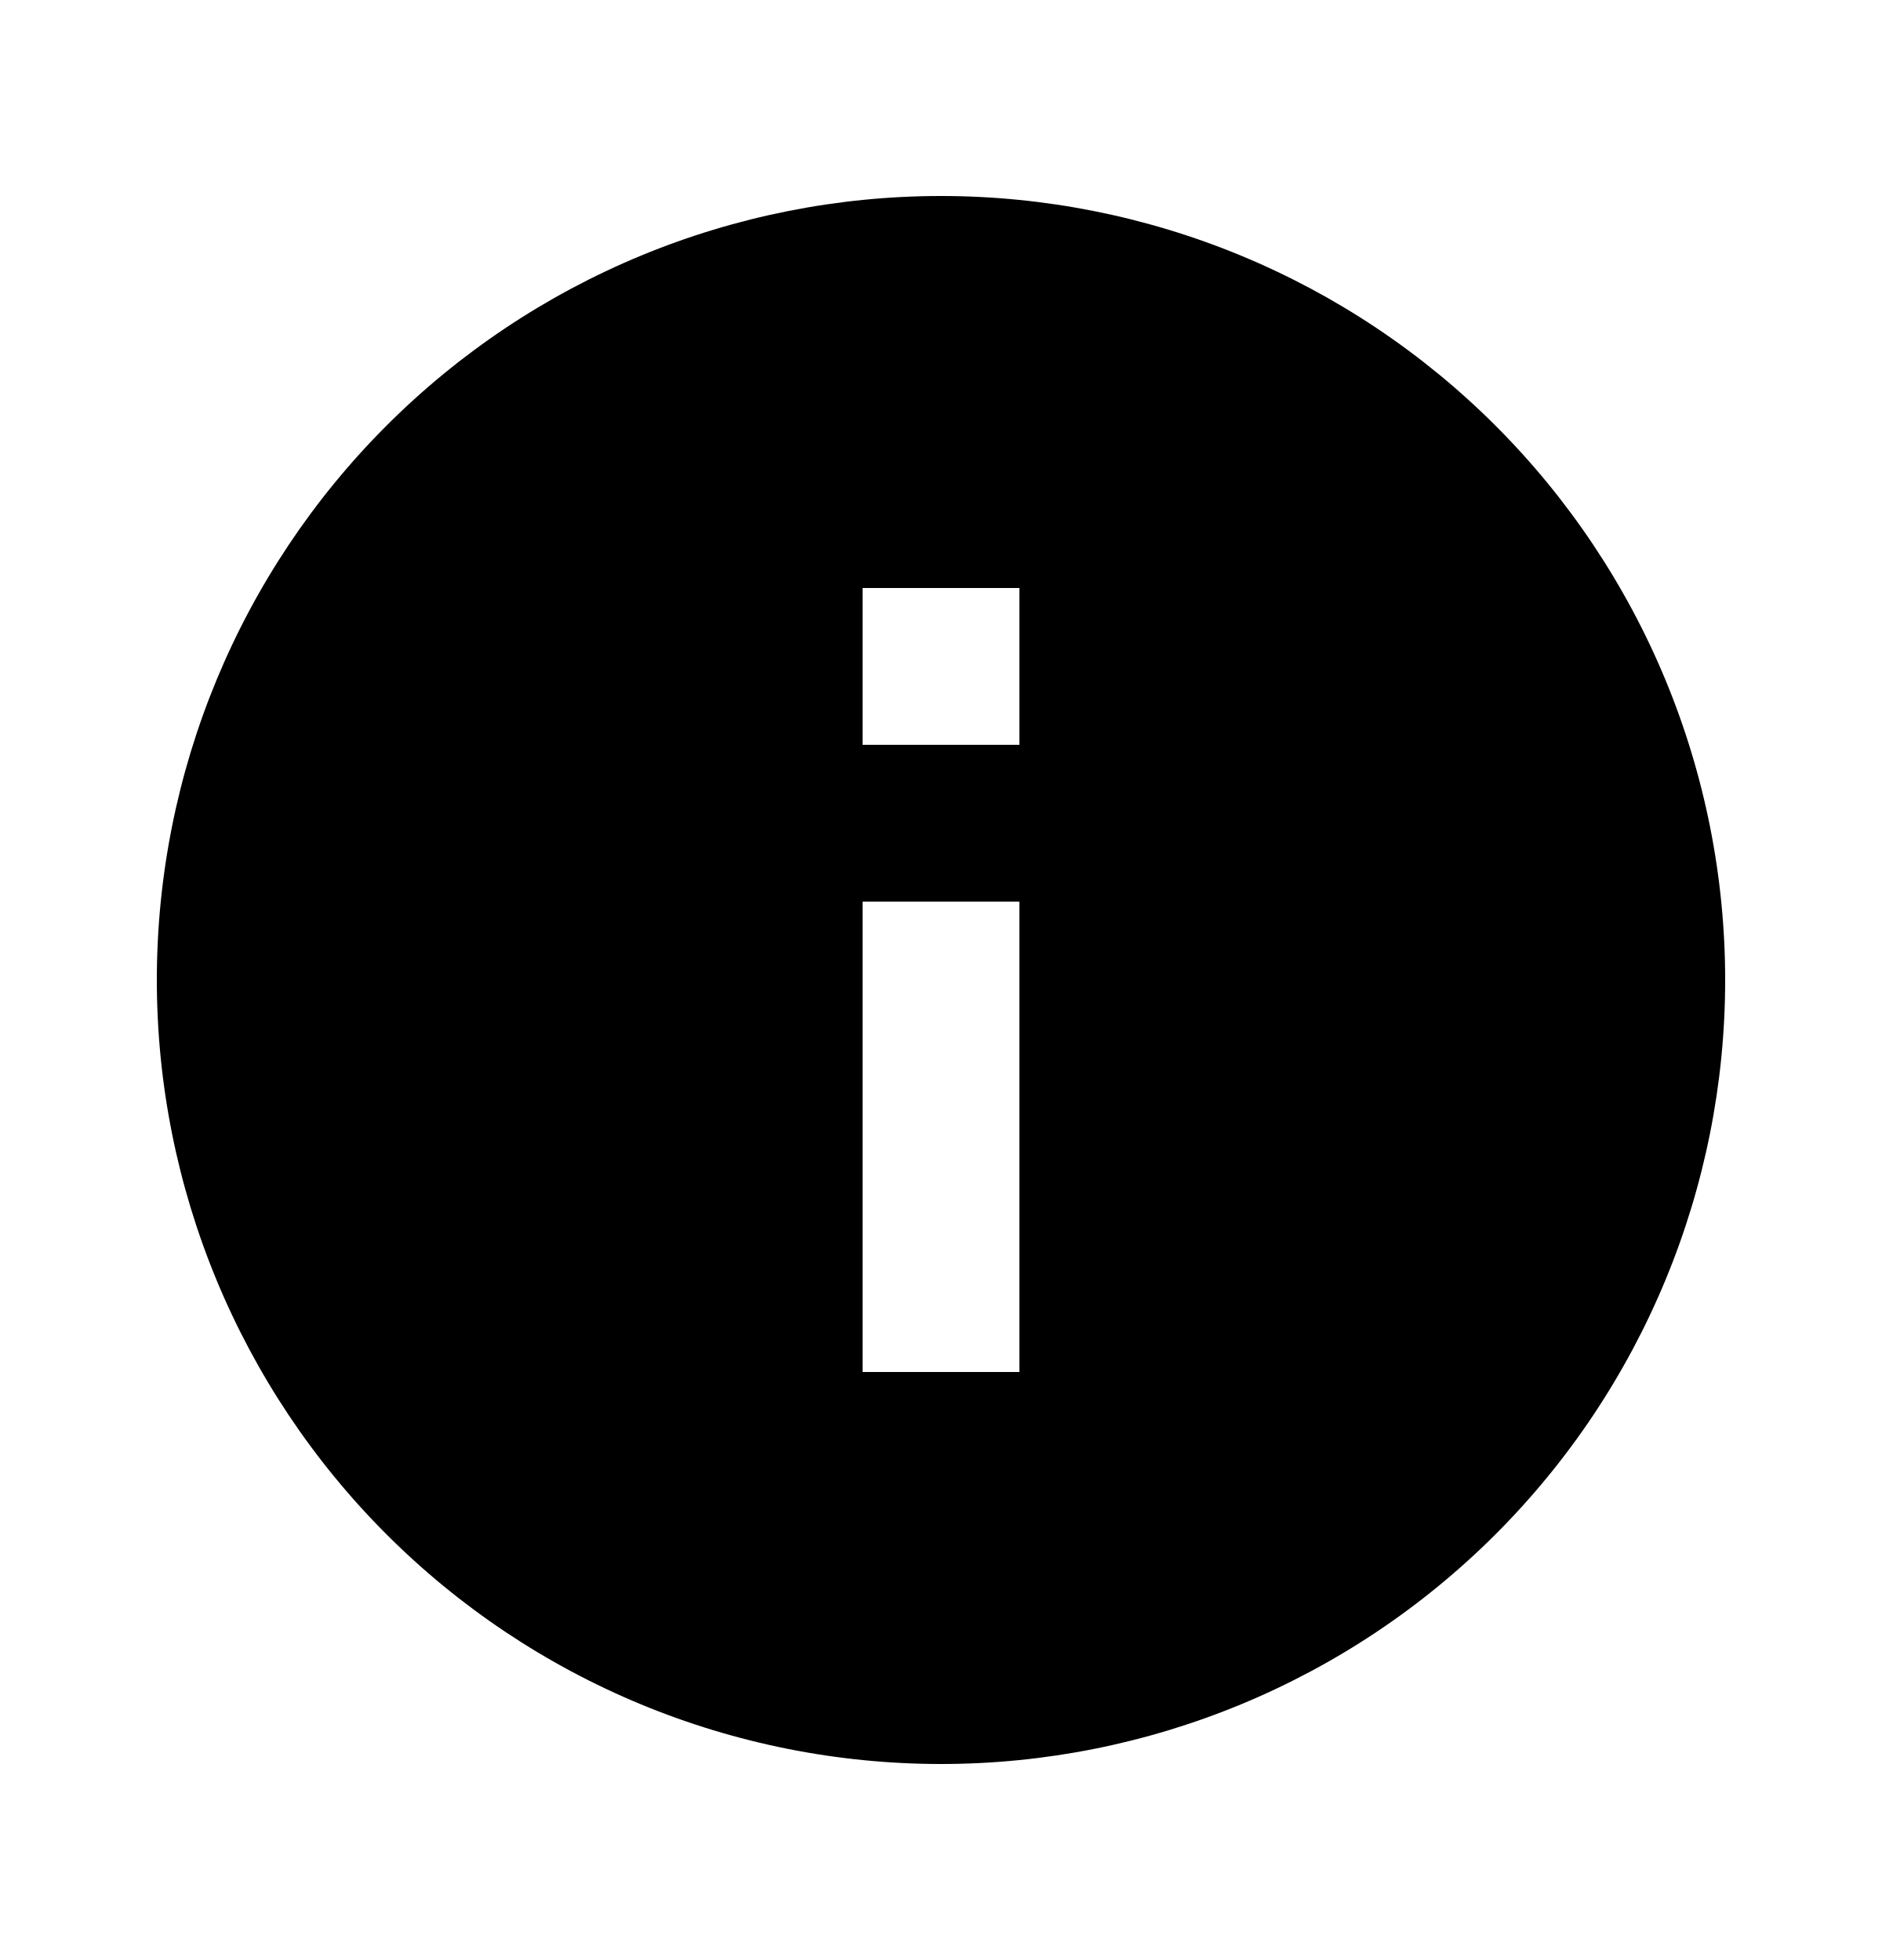
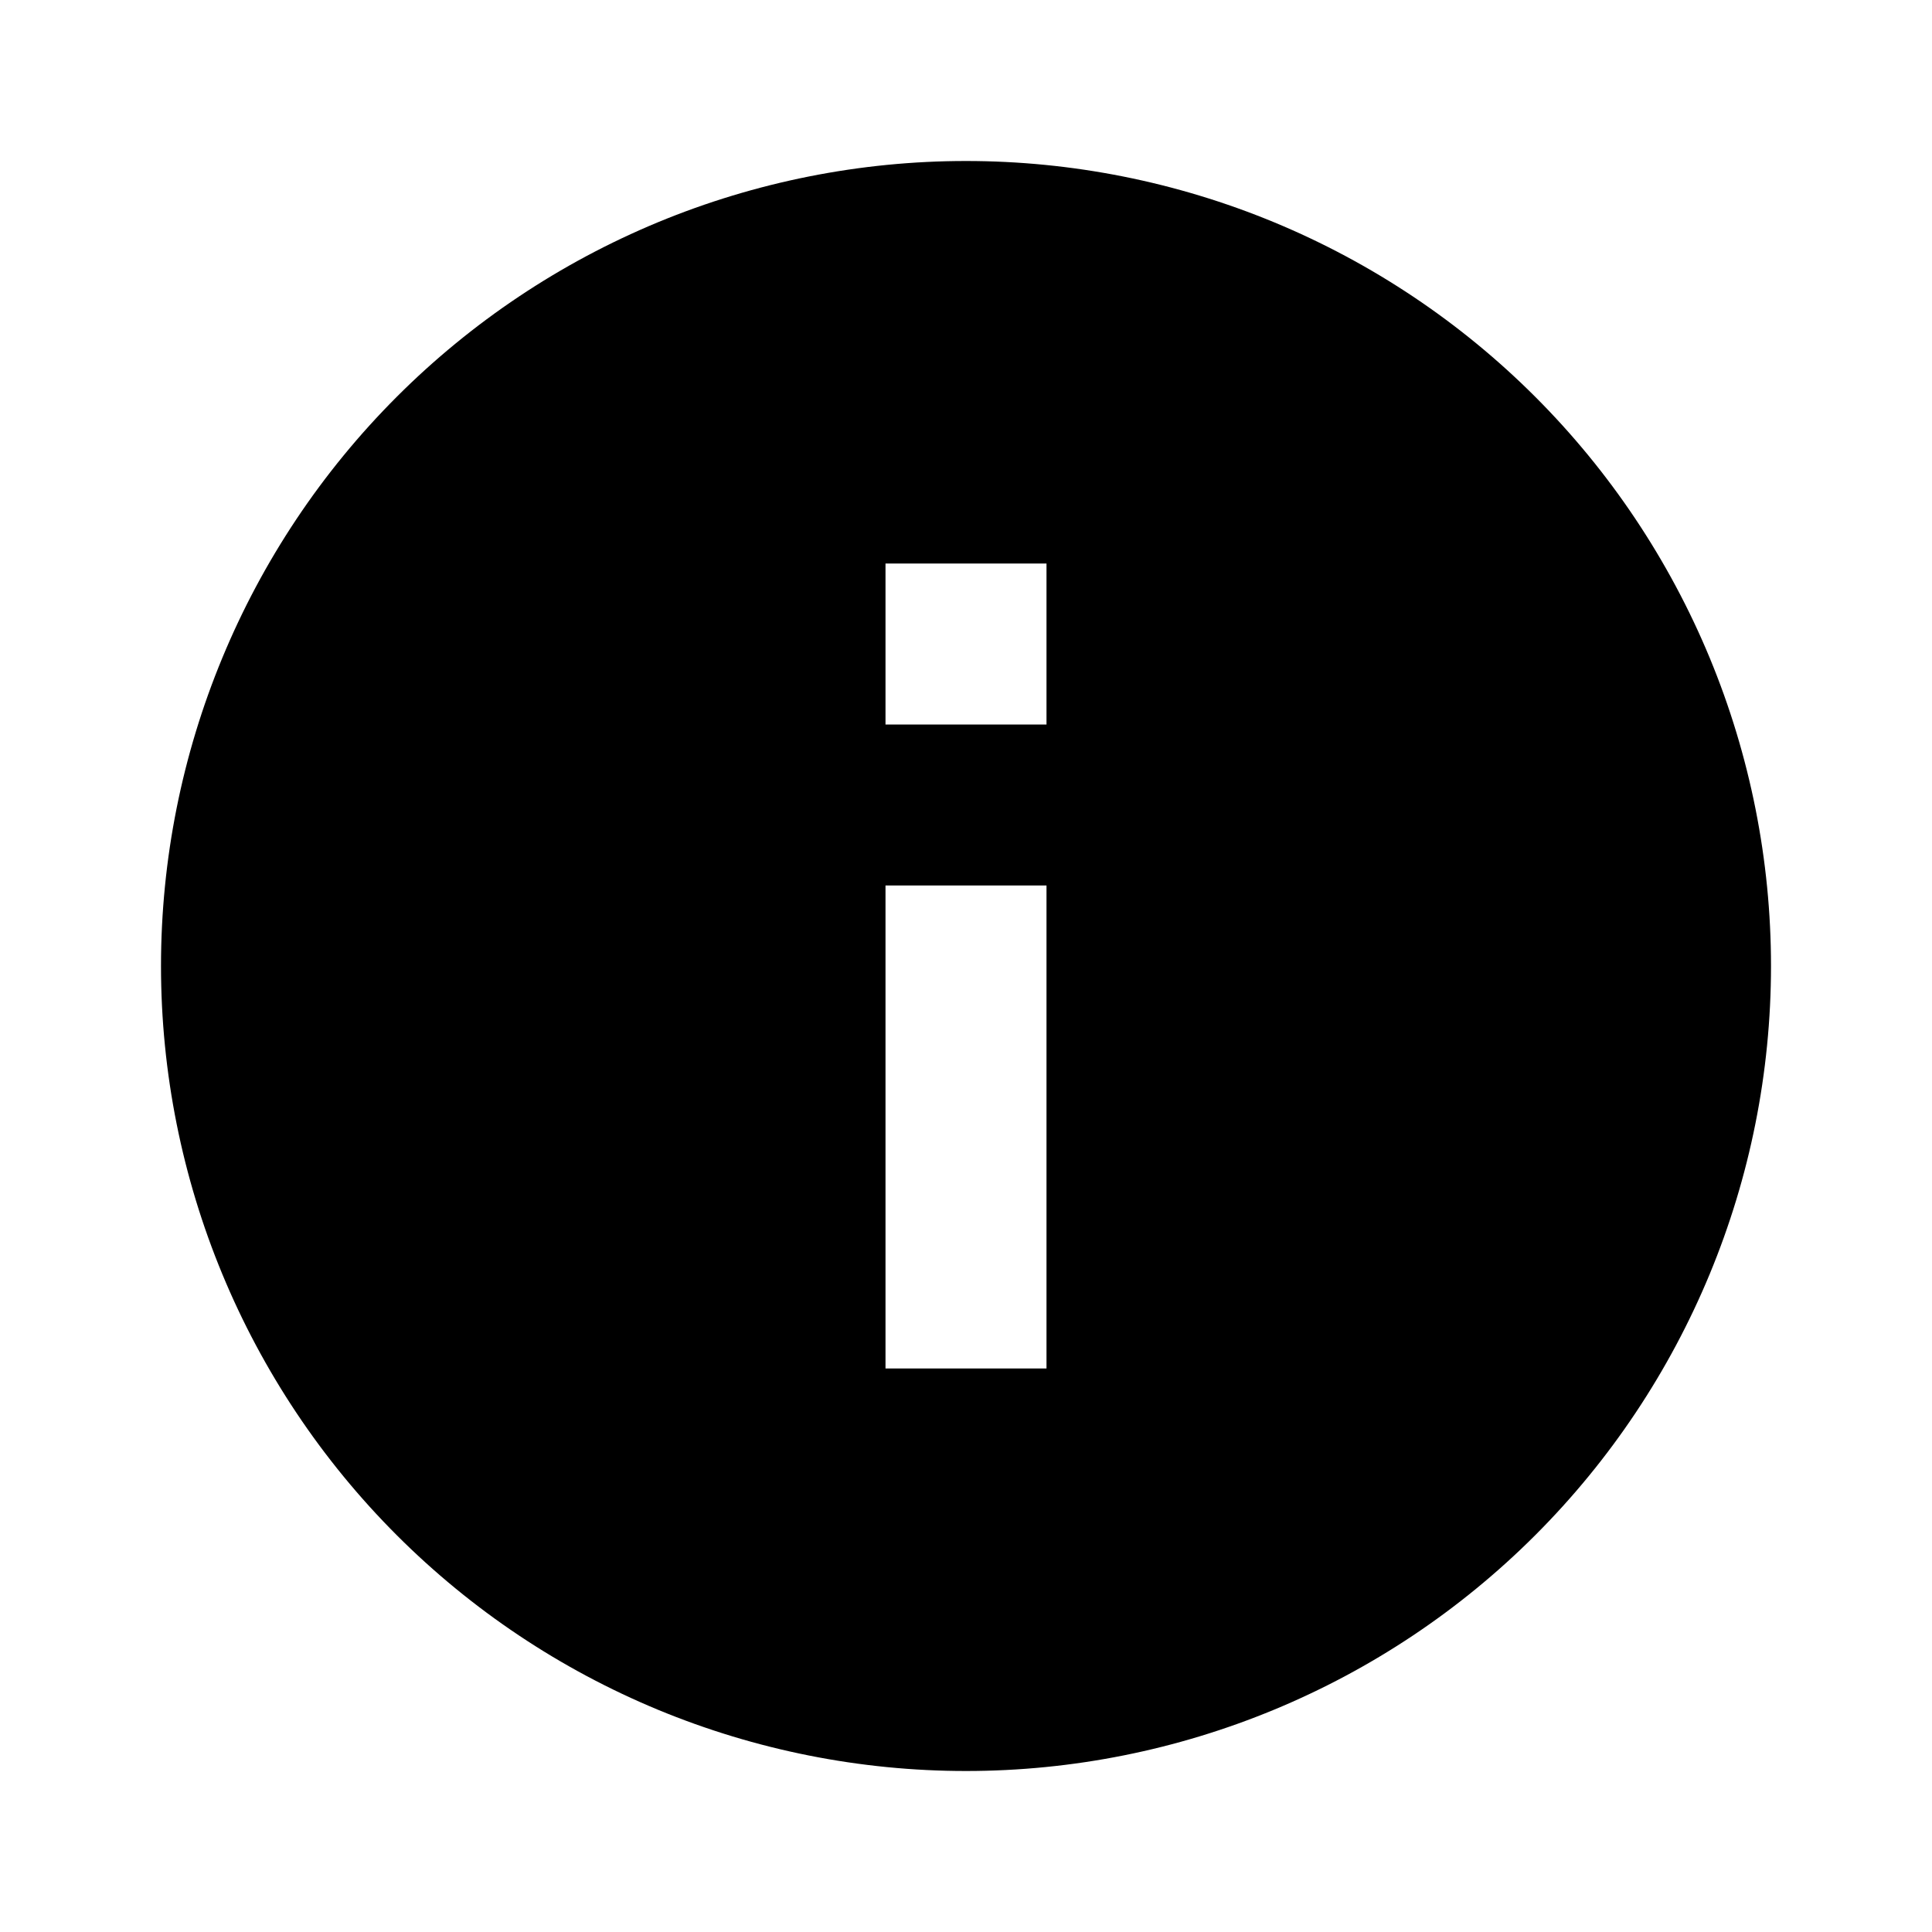
- <svg xmlns="http://www.w3.org/2000/svg" width="24" height="25" viewBox="0 0 24 25" fill="none">
-   <path d="M13 9.5H11V7.5H13M13 17.5H11V11.5H13M12 2.5C10.687 2.5 9.386 2.759 8.173 3.261C6.96 3.764 5.858 4.5 4.929 5.429C3.054 7.304 2 9.848 2 12.5C2 15.152 3.054 17.696 4.929 19.571C5.858 20.5 6.96 21.236 8.173 21.739C9.386 22.241 10.687 22.5 12 22.5C14.652 22.5 17.196 21.446 19.071 19.571C20.946 17.696 22 15.152 22 12.5C22 11.187 21.741 9.886 21.239 8.673C20.736 7.46 20 6.358 19.071 5.429C18.142 4.5 17.04 3.764 15.827 3.261C14.614 2.759 13.313 2.5 12 2.5Z" fill="black" />
+ <svg xmlns="http://www.w3.org/2000/svg" width="24" height="24" viewBox="0 0 24 24" fill="none">
+   <path d="M13 9H11V7H13M13 17H11V11H13M12 2C10.687 2 9.386 2.259 8.173 2.761C6.96 3.264 5.858 4 4.929 4.929C3.054 6.804 2 9.348 2 12C2 14.652 3.054 17.196 4.929 19.071C5.858 20 6.96 20.736 8.173 21.239C9.386 21.741 10.687 22 12 22C14.652 22 17.196 20.946 19.071 19.071C20.946 17.196 22 14.652 22 12C22 10.687 21.741 9.386 21.239 8.173C20.736 6.96 20 5.858 19.071 4.929C18.142 4 17.04 3.264 15.827 2.761C14.614 2.259 13.313 2 12 2Z" fill="black" />
</svg>
